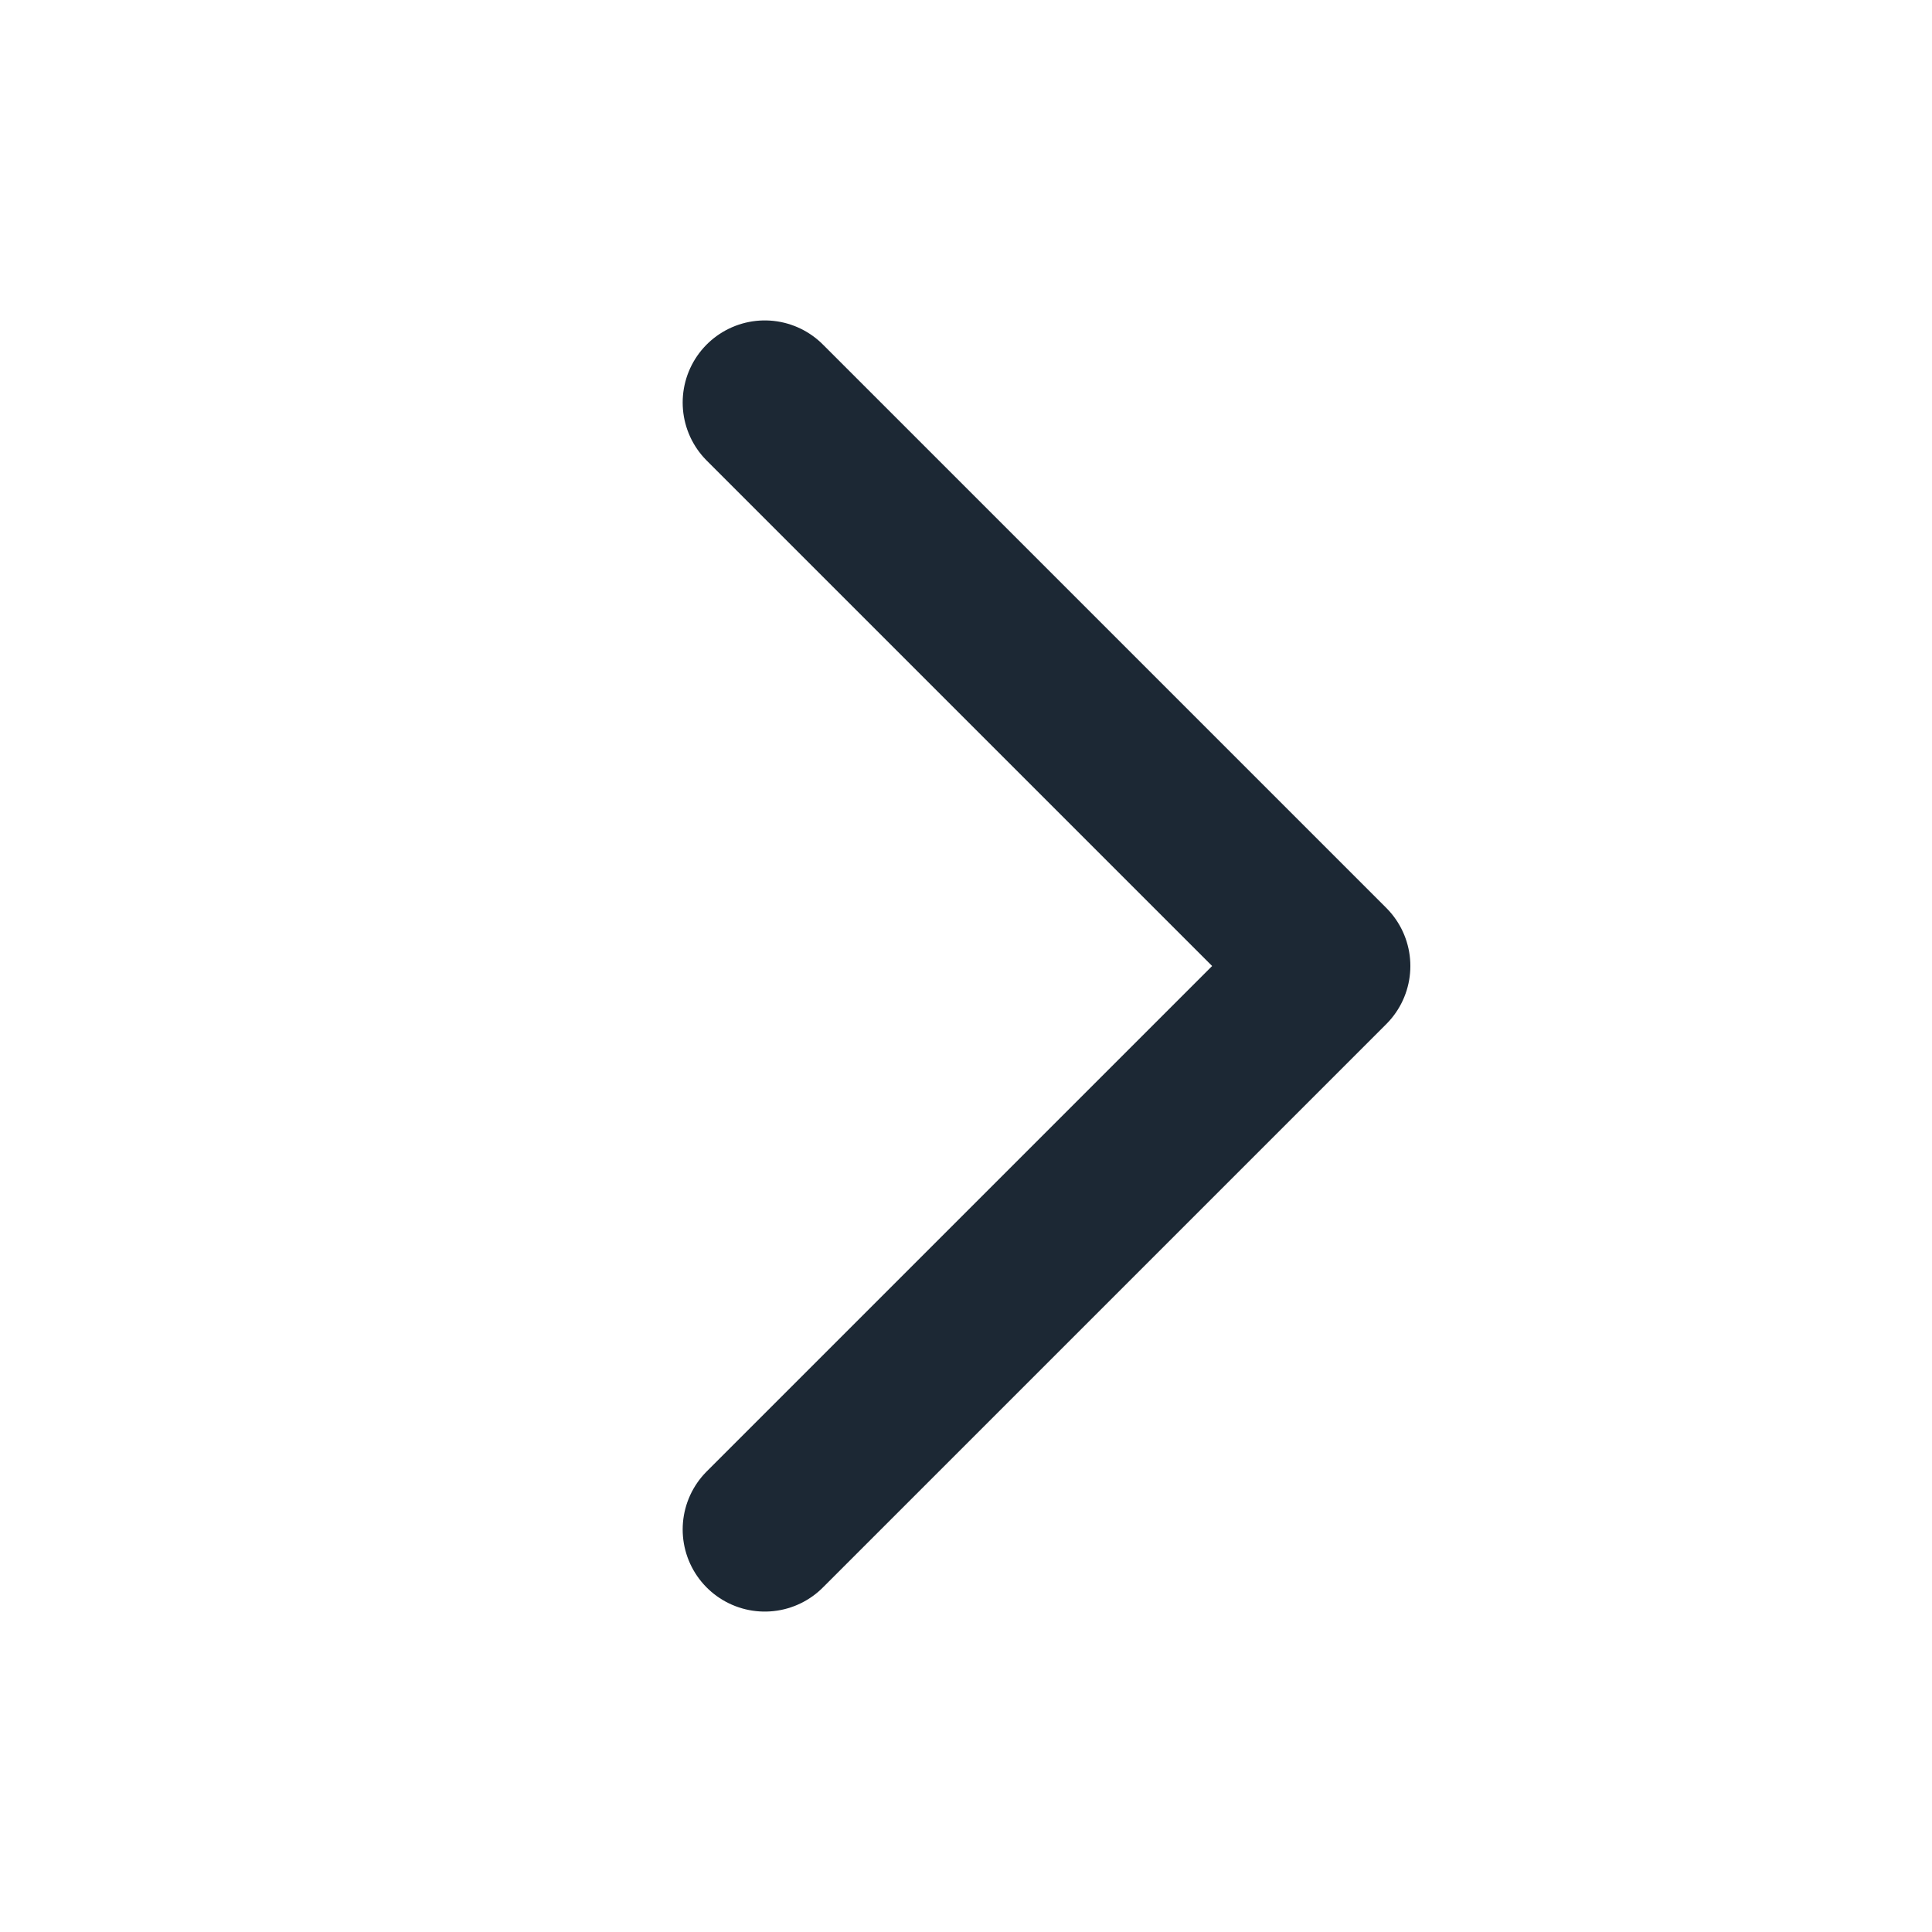
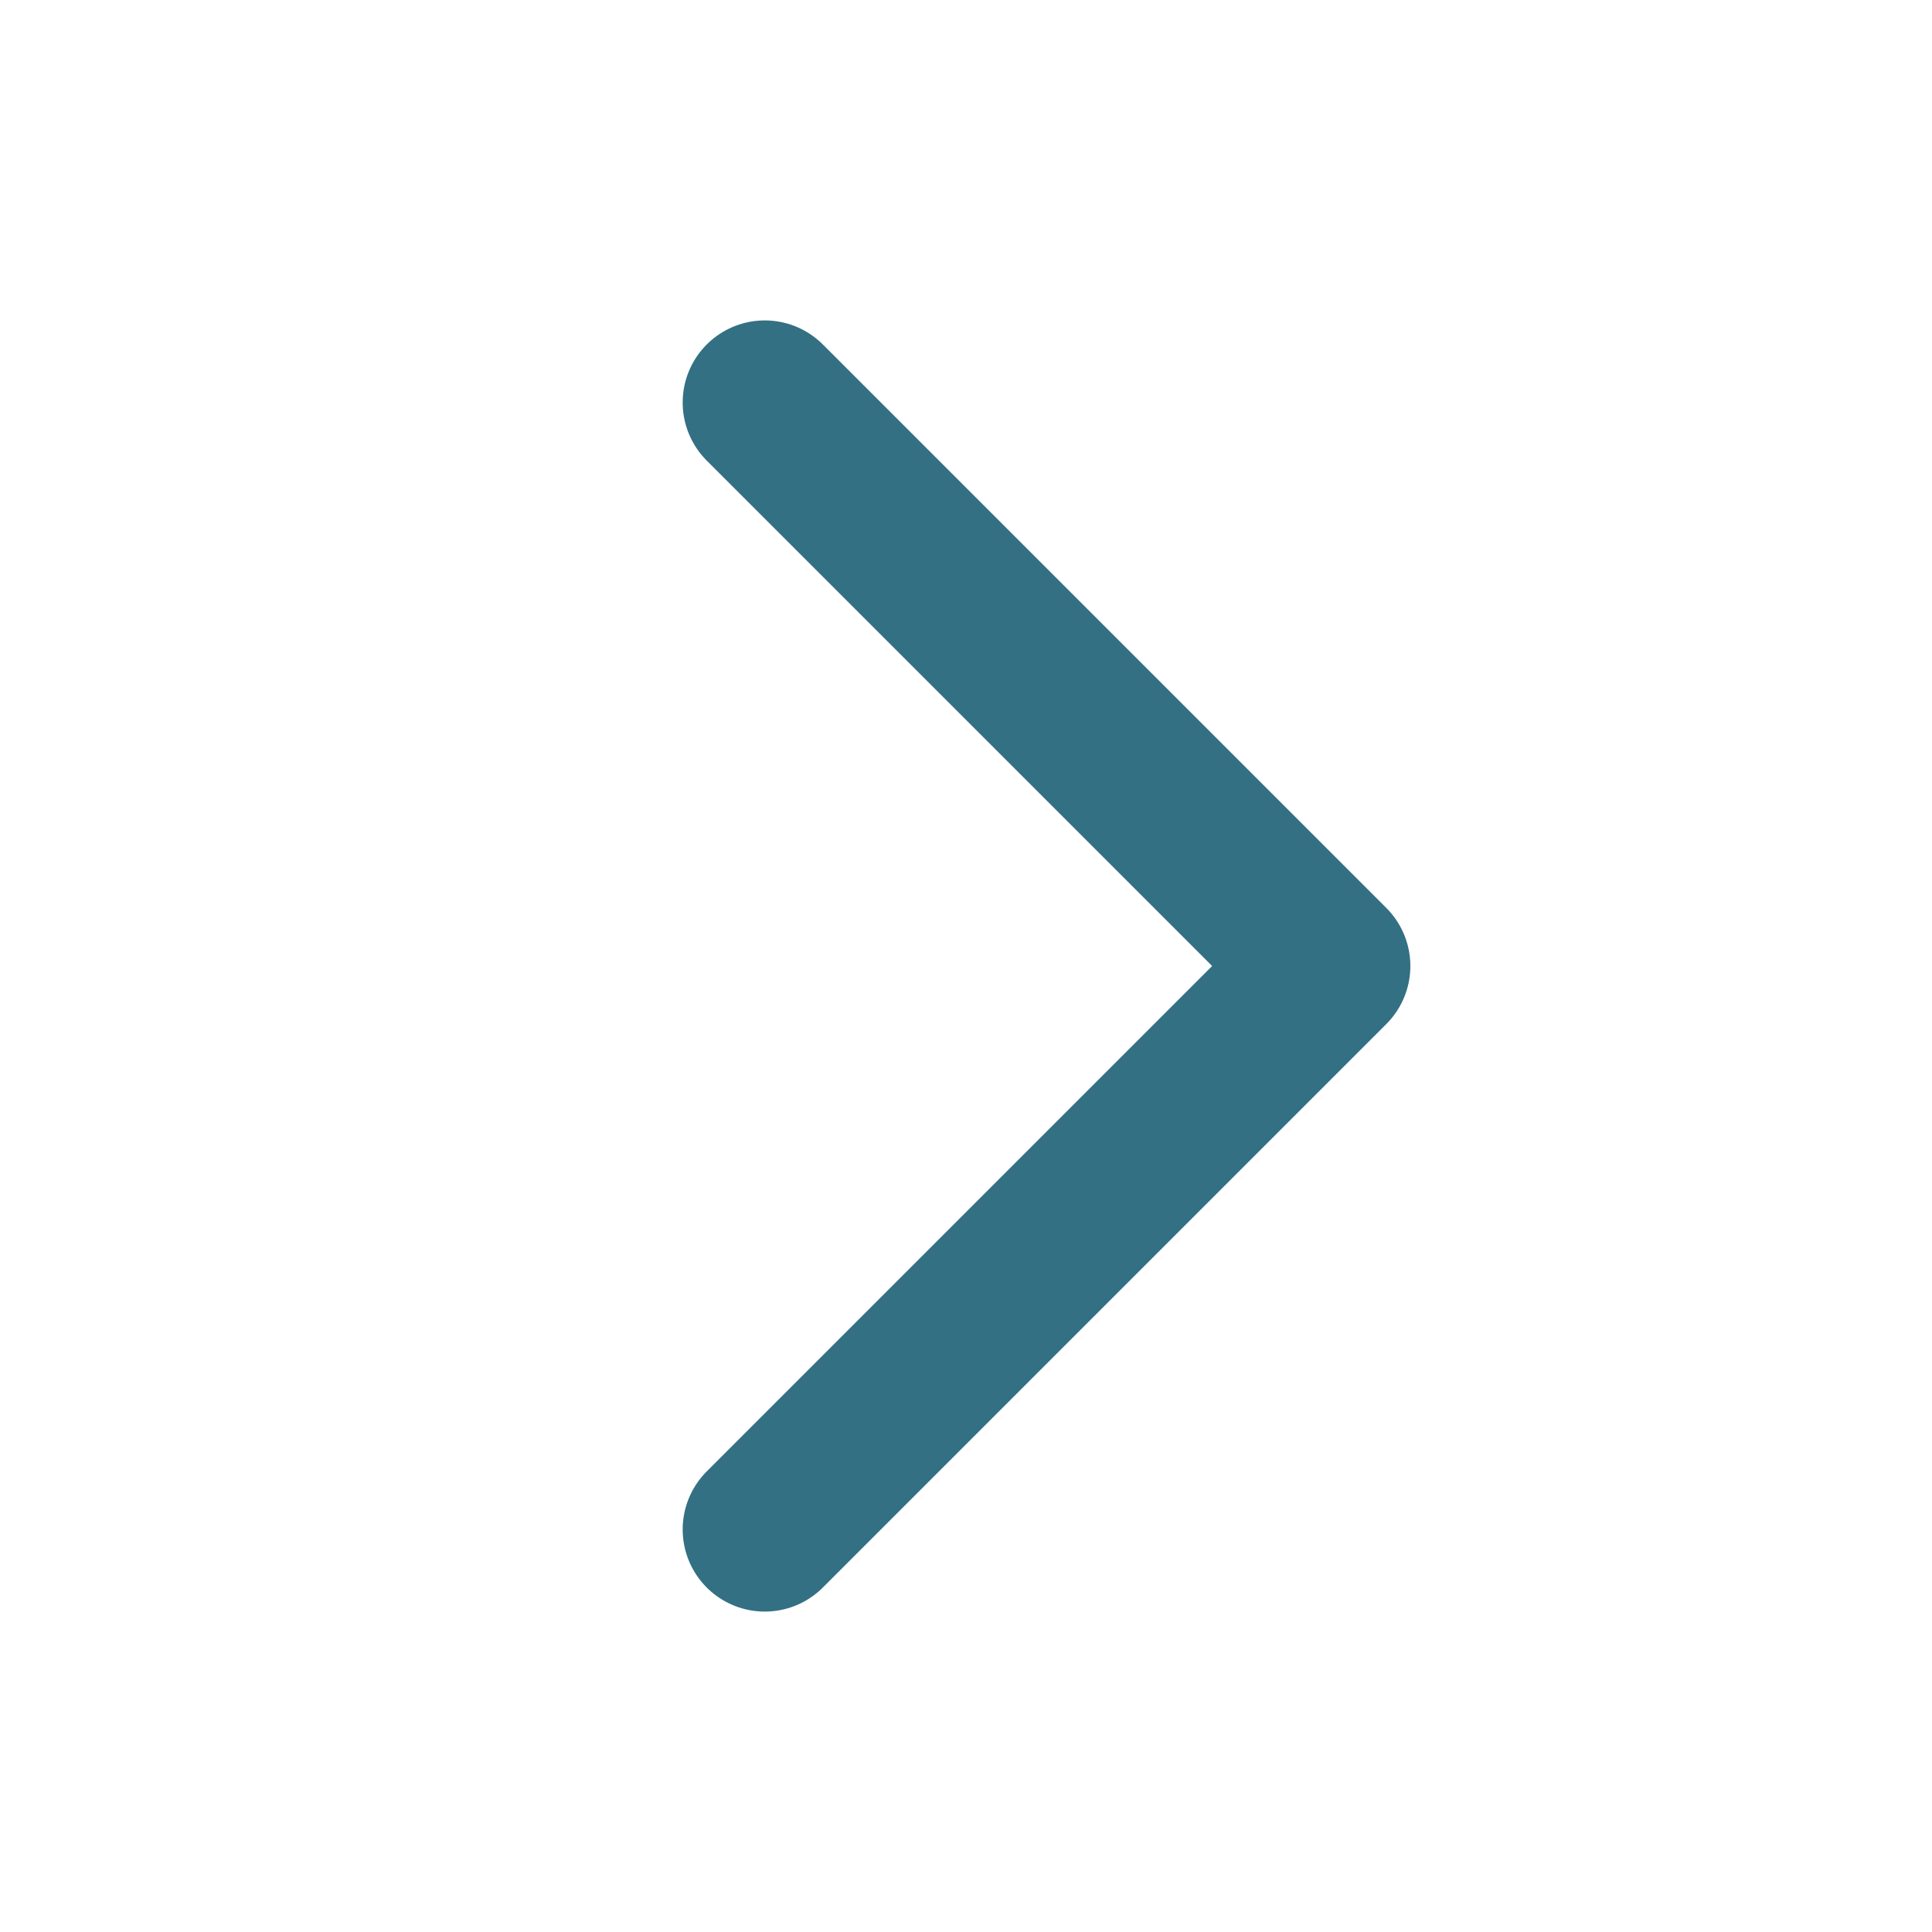
<svg xmlns="http://www.w3.org/2000/svg" preserveAspectRatio="none" overflow="visible" style="display: block;" width="20" height="20" viewBox="0 0 20 20" fill="none">
  <g id="CustomIcon/ChevronRight">
-     <path id="Vector" d="M7.917 15.833L13.75 10L7.917 4.167" stroke-width="1.7" stroke-linecap="round" stroke-linejoin="round" stroke="#1C2834" />
+     <path id="Vector" d="M7.917 15.833L13.75 10L7.917 4.167" stroke-width="1.7" stroke-linecap="round" stroke-linejoin="round" stroke="#337083" />
  </g>
</svg>
